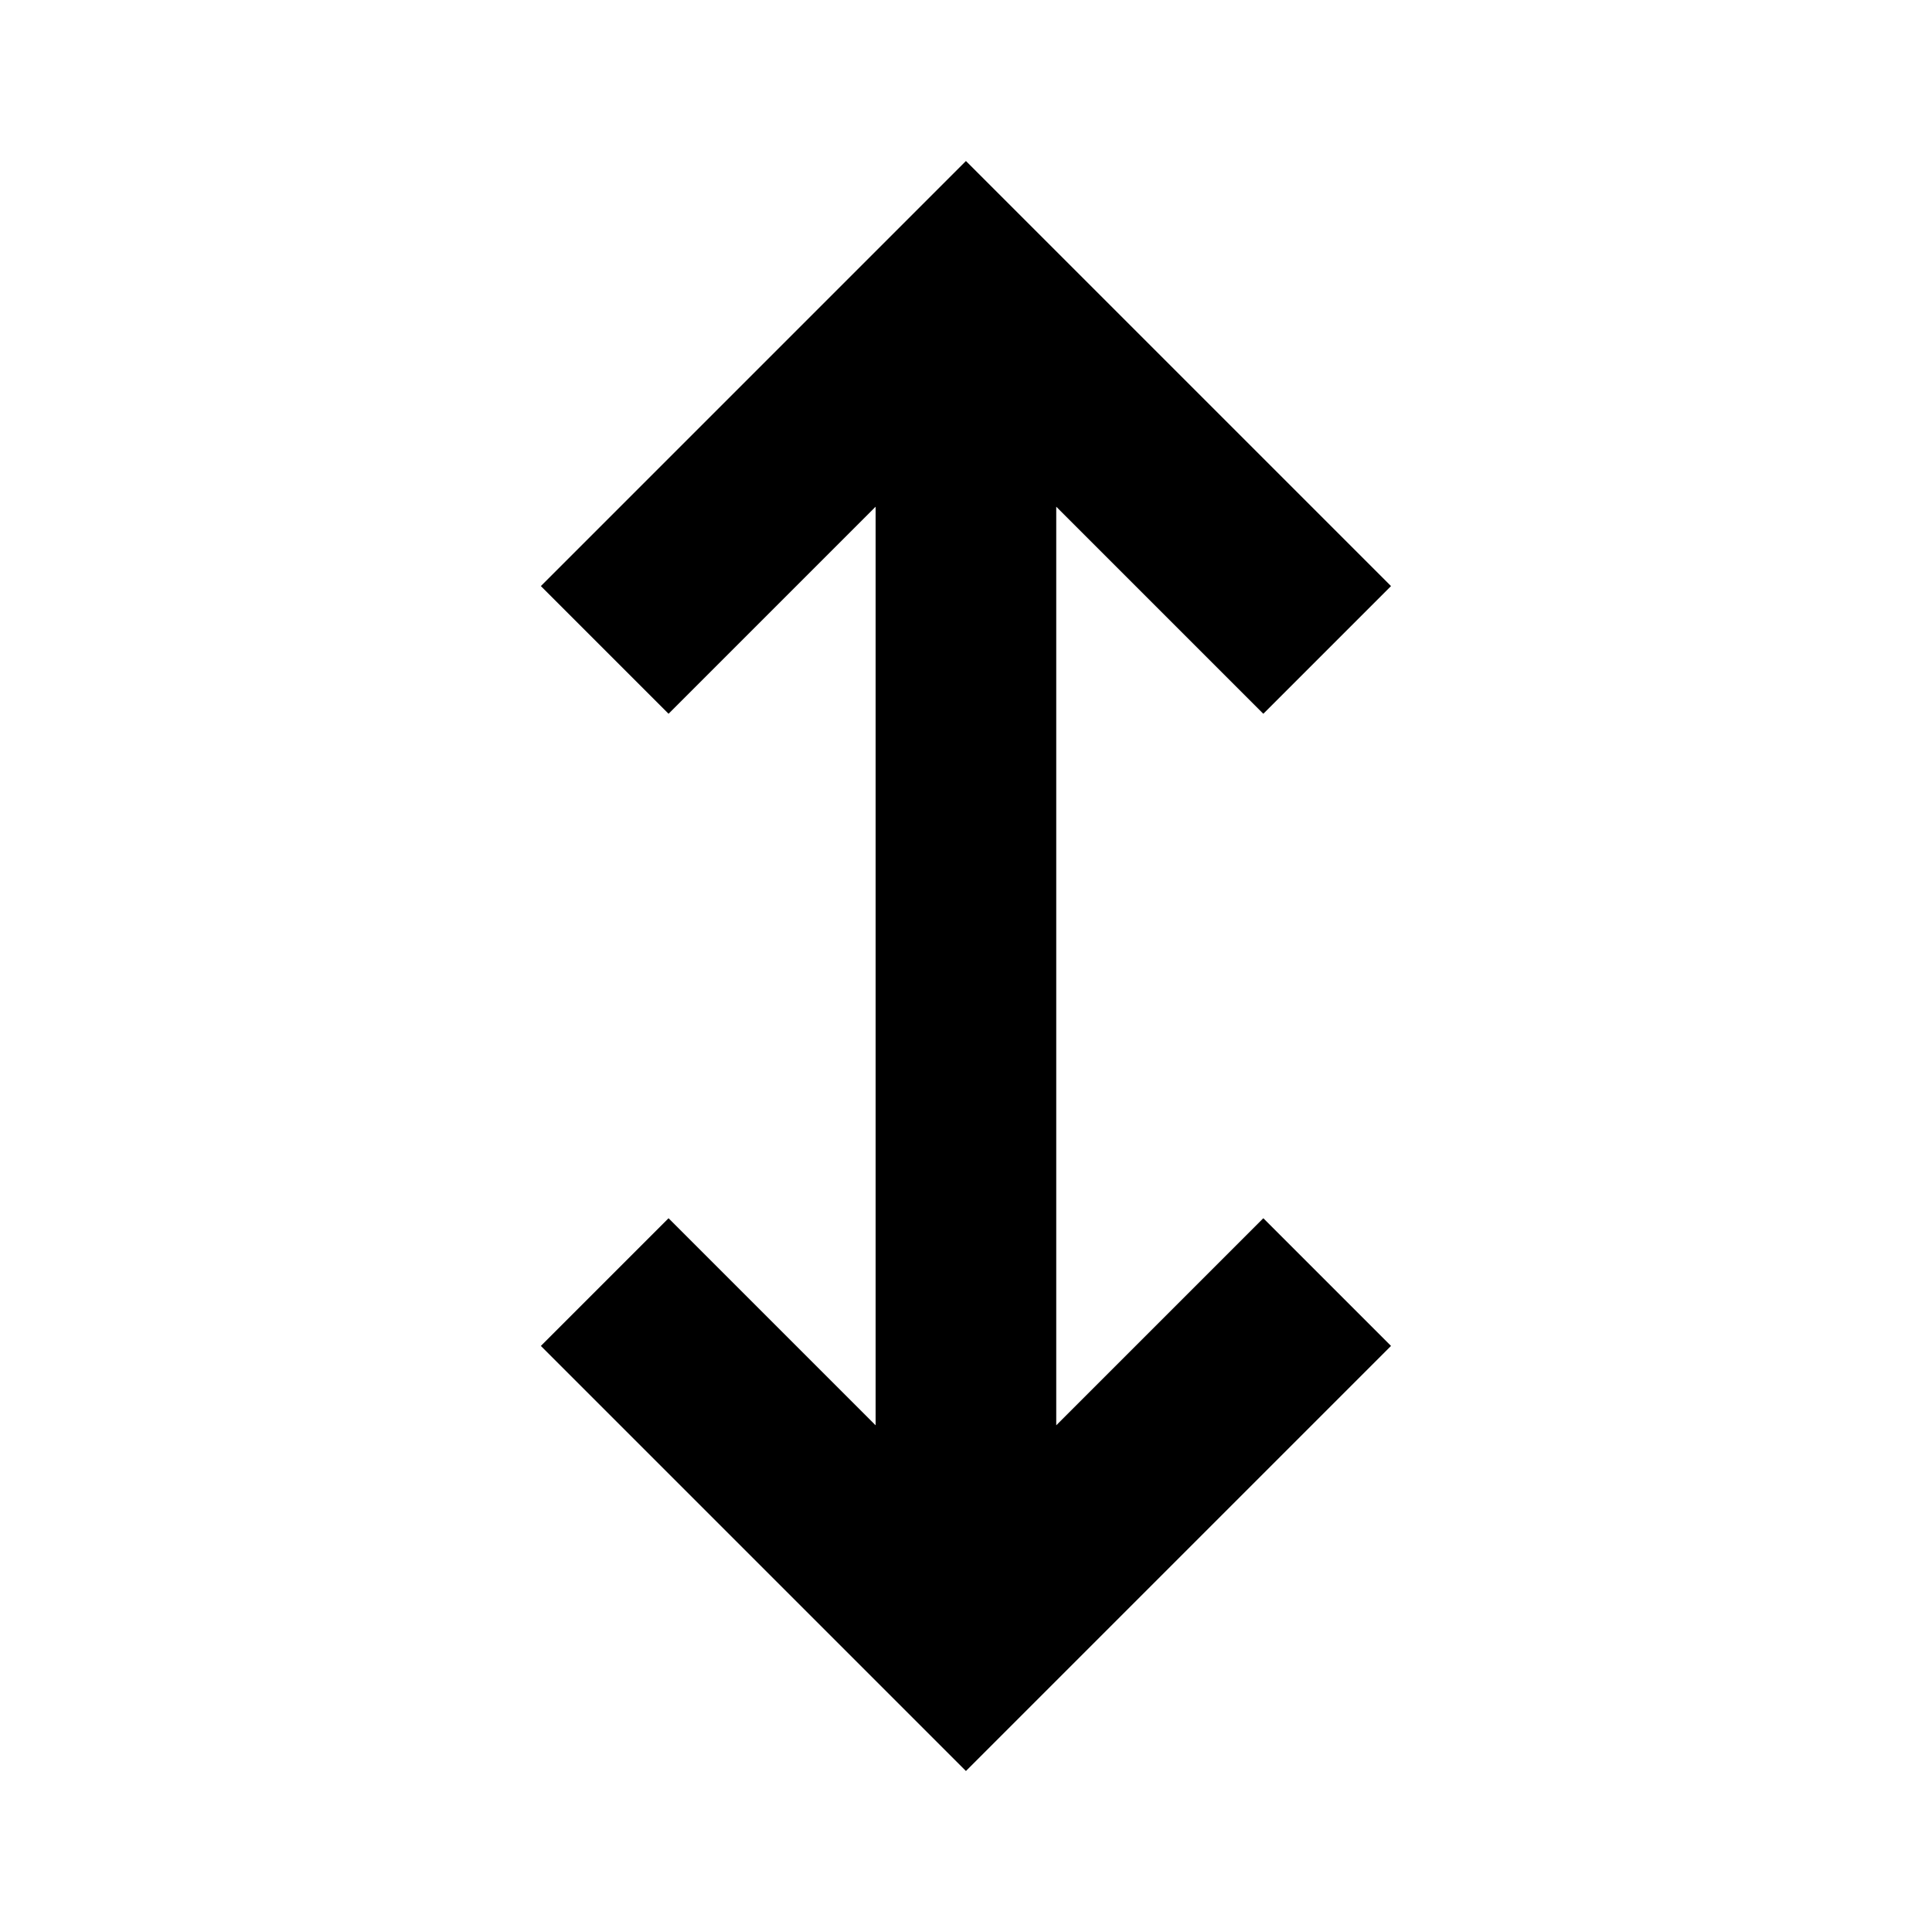
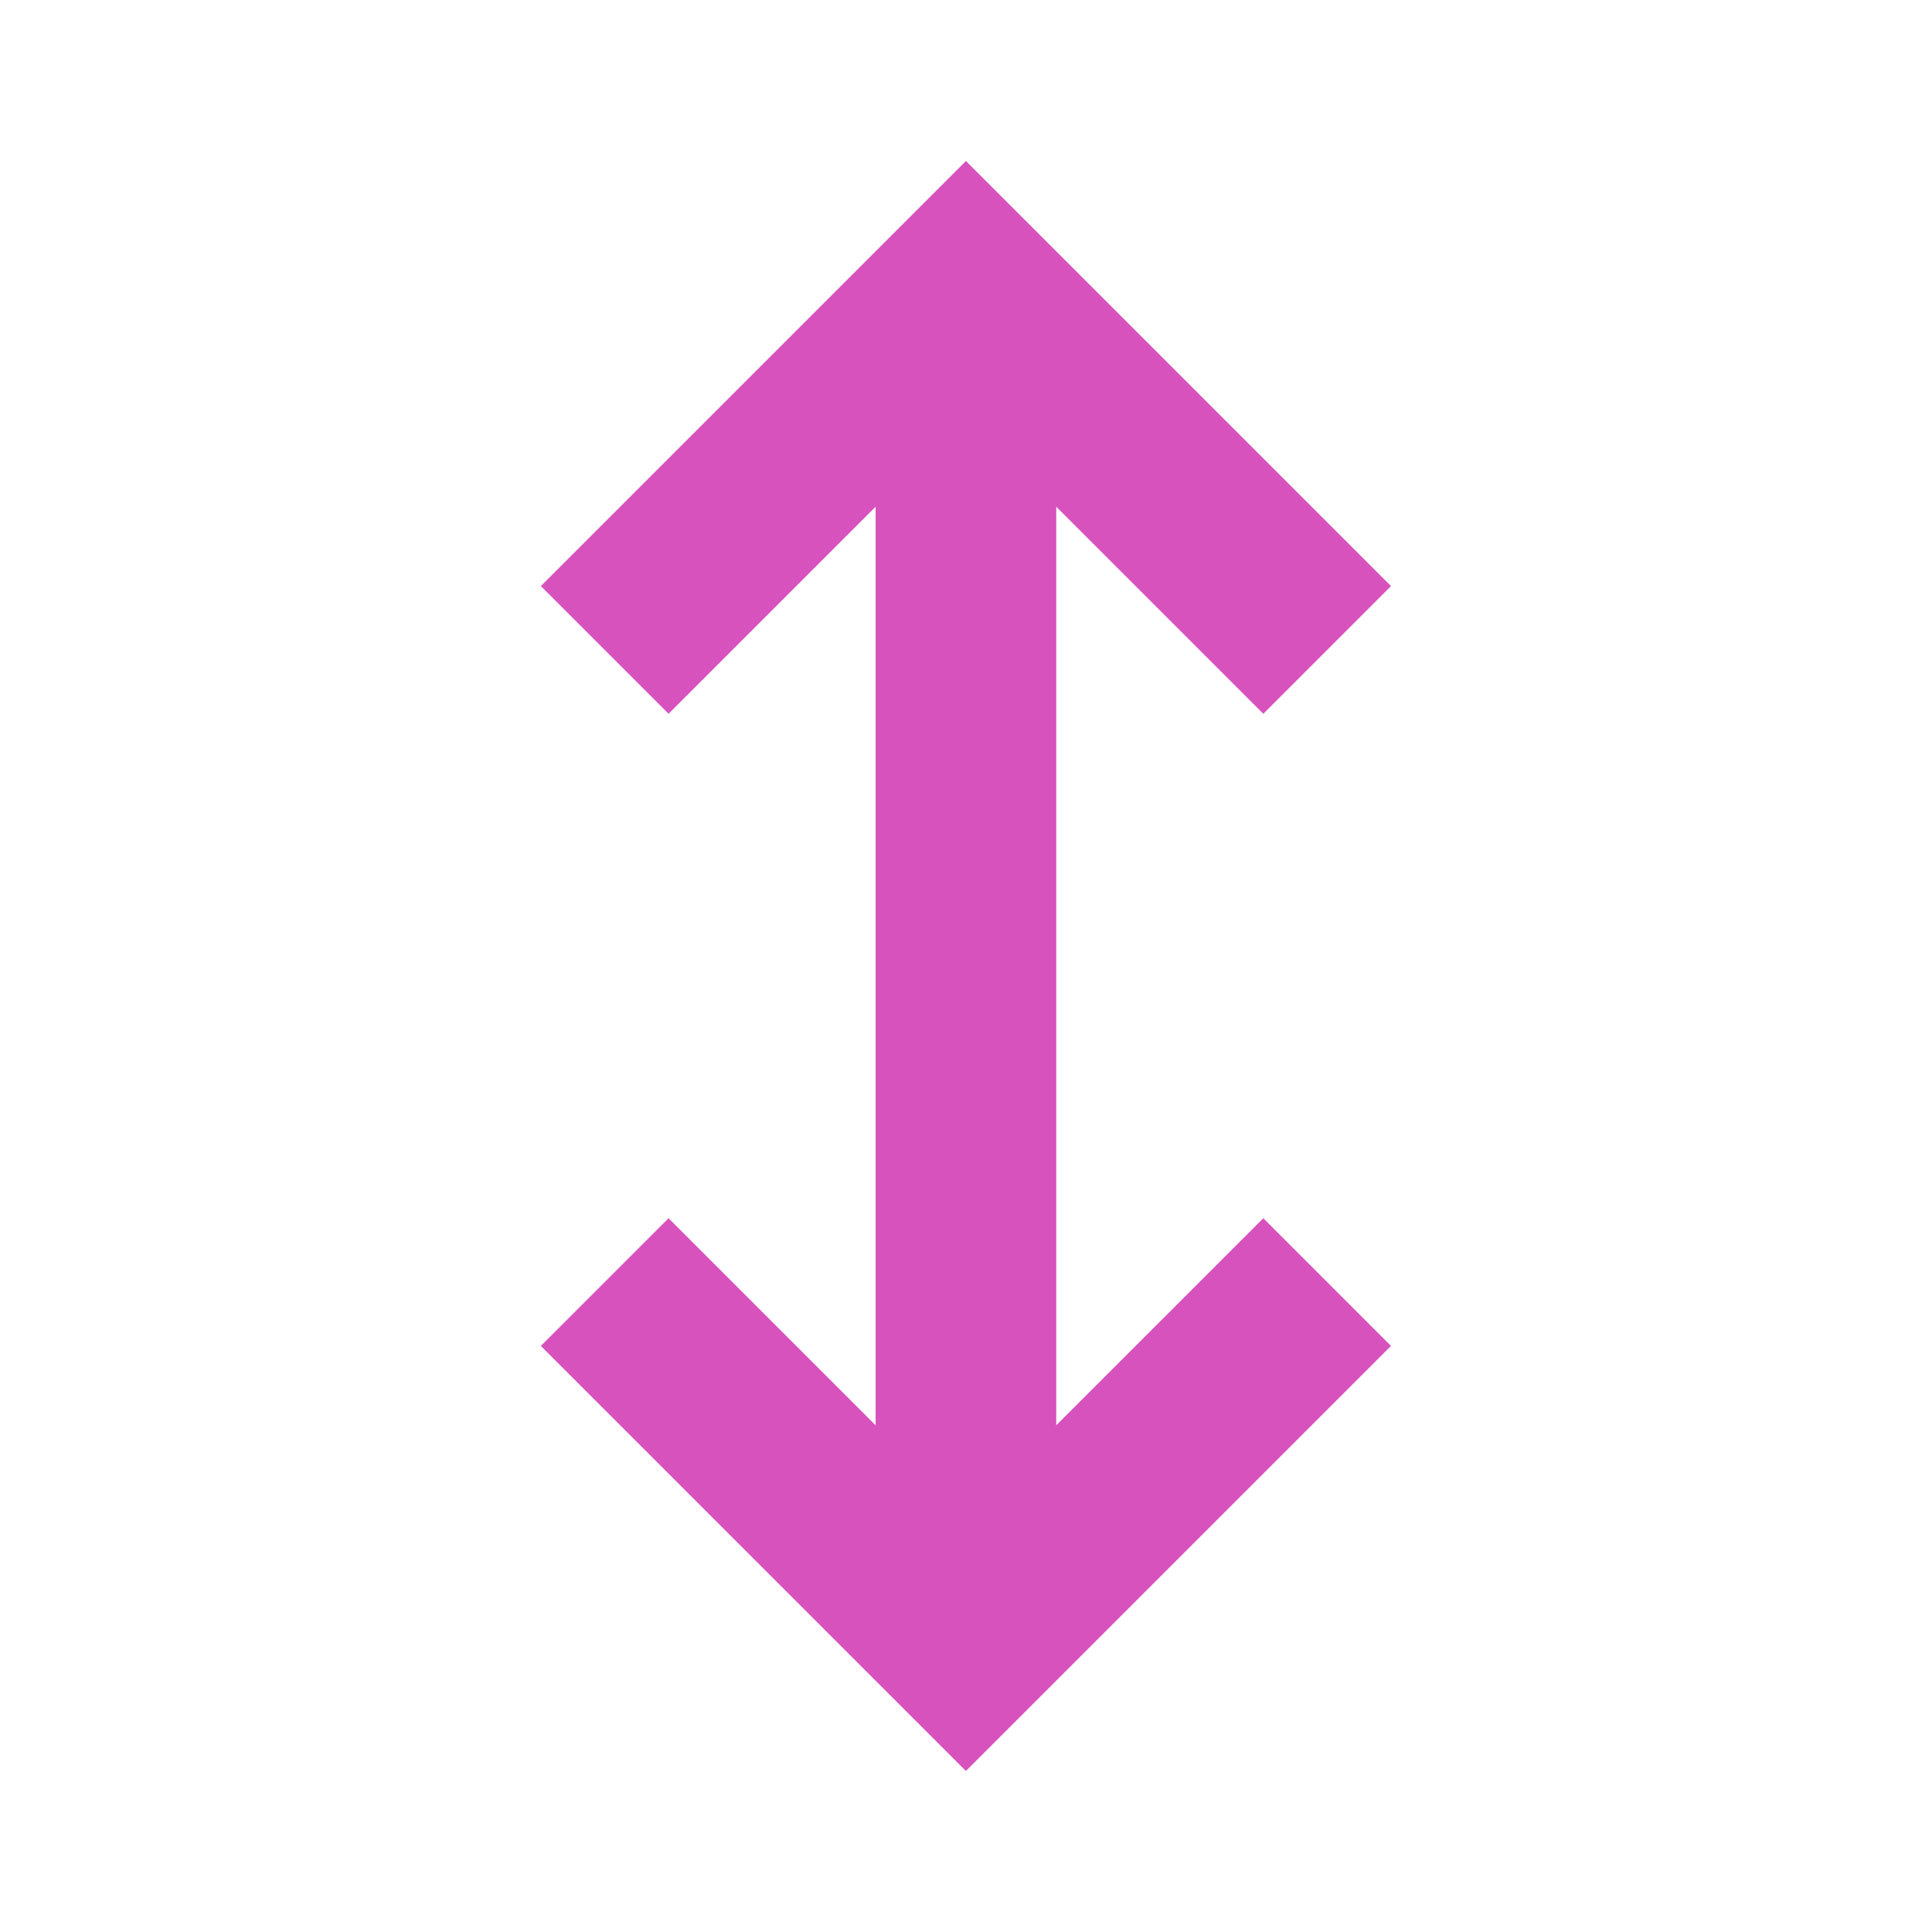
<svg xmlns="http://www.w3.org/2000/svg" viewBox="0 0 24 24">
-   <g transform="matrix(0.01041667 0 0 0.01041667 2 2)">
+   <g fill="#D852BE" transform="matrix(0.01041667 0 0 0.01041667 2 2)">
    <path d="M959.921.01 453 506.933l152.28 152.28 246.946-246.944v1095.475L605.28 1260.798 453 1413.078 959.921 1920l506.921-506.921-152.28-152.281-246.946 246.945V412.268l246.945 246.945 152.281-152.281z" fill-rule="evenodd" />
  </g>
</svg>
